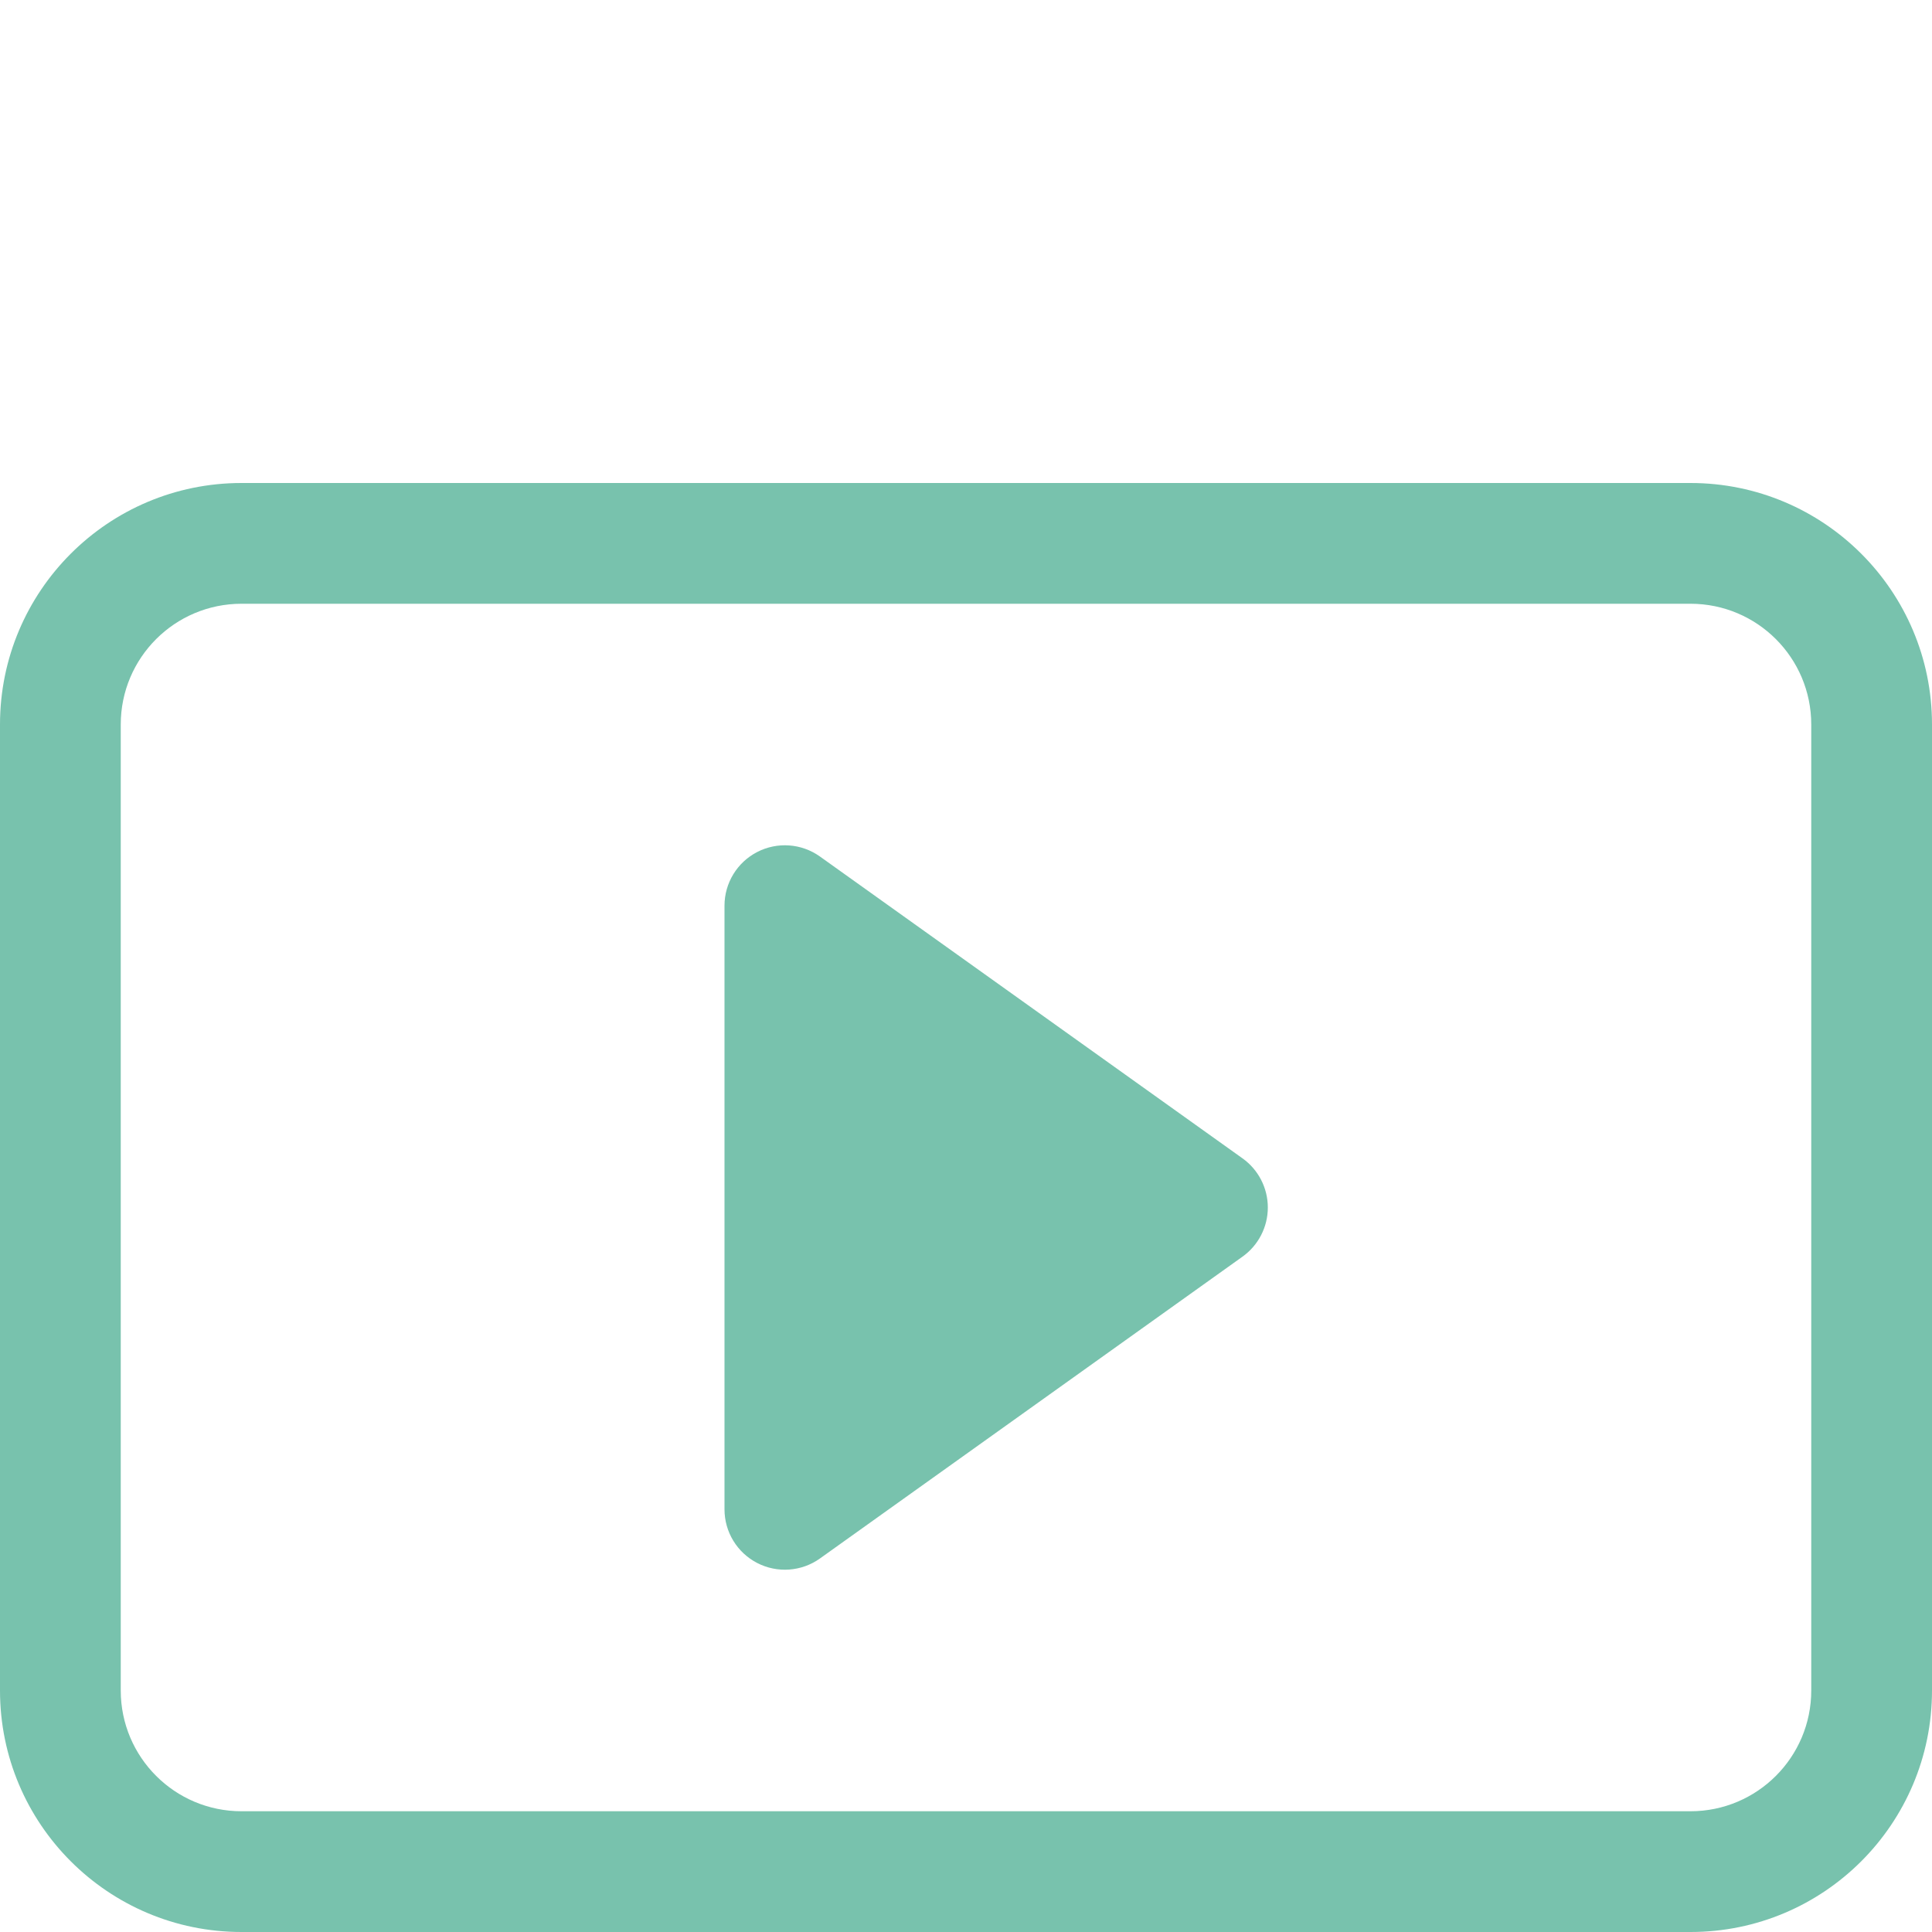
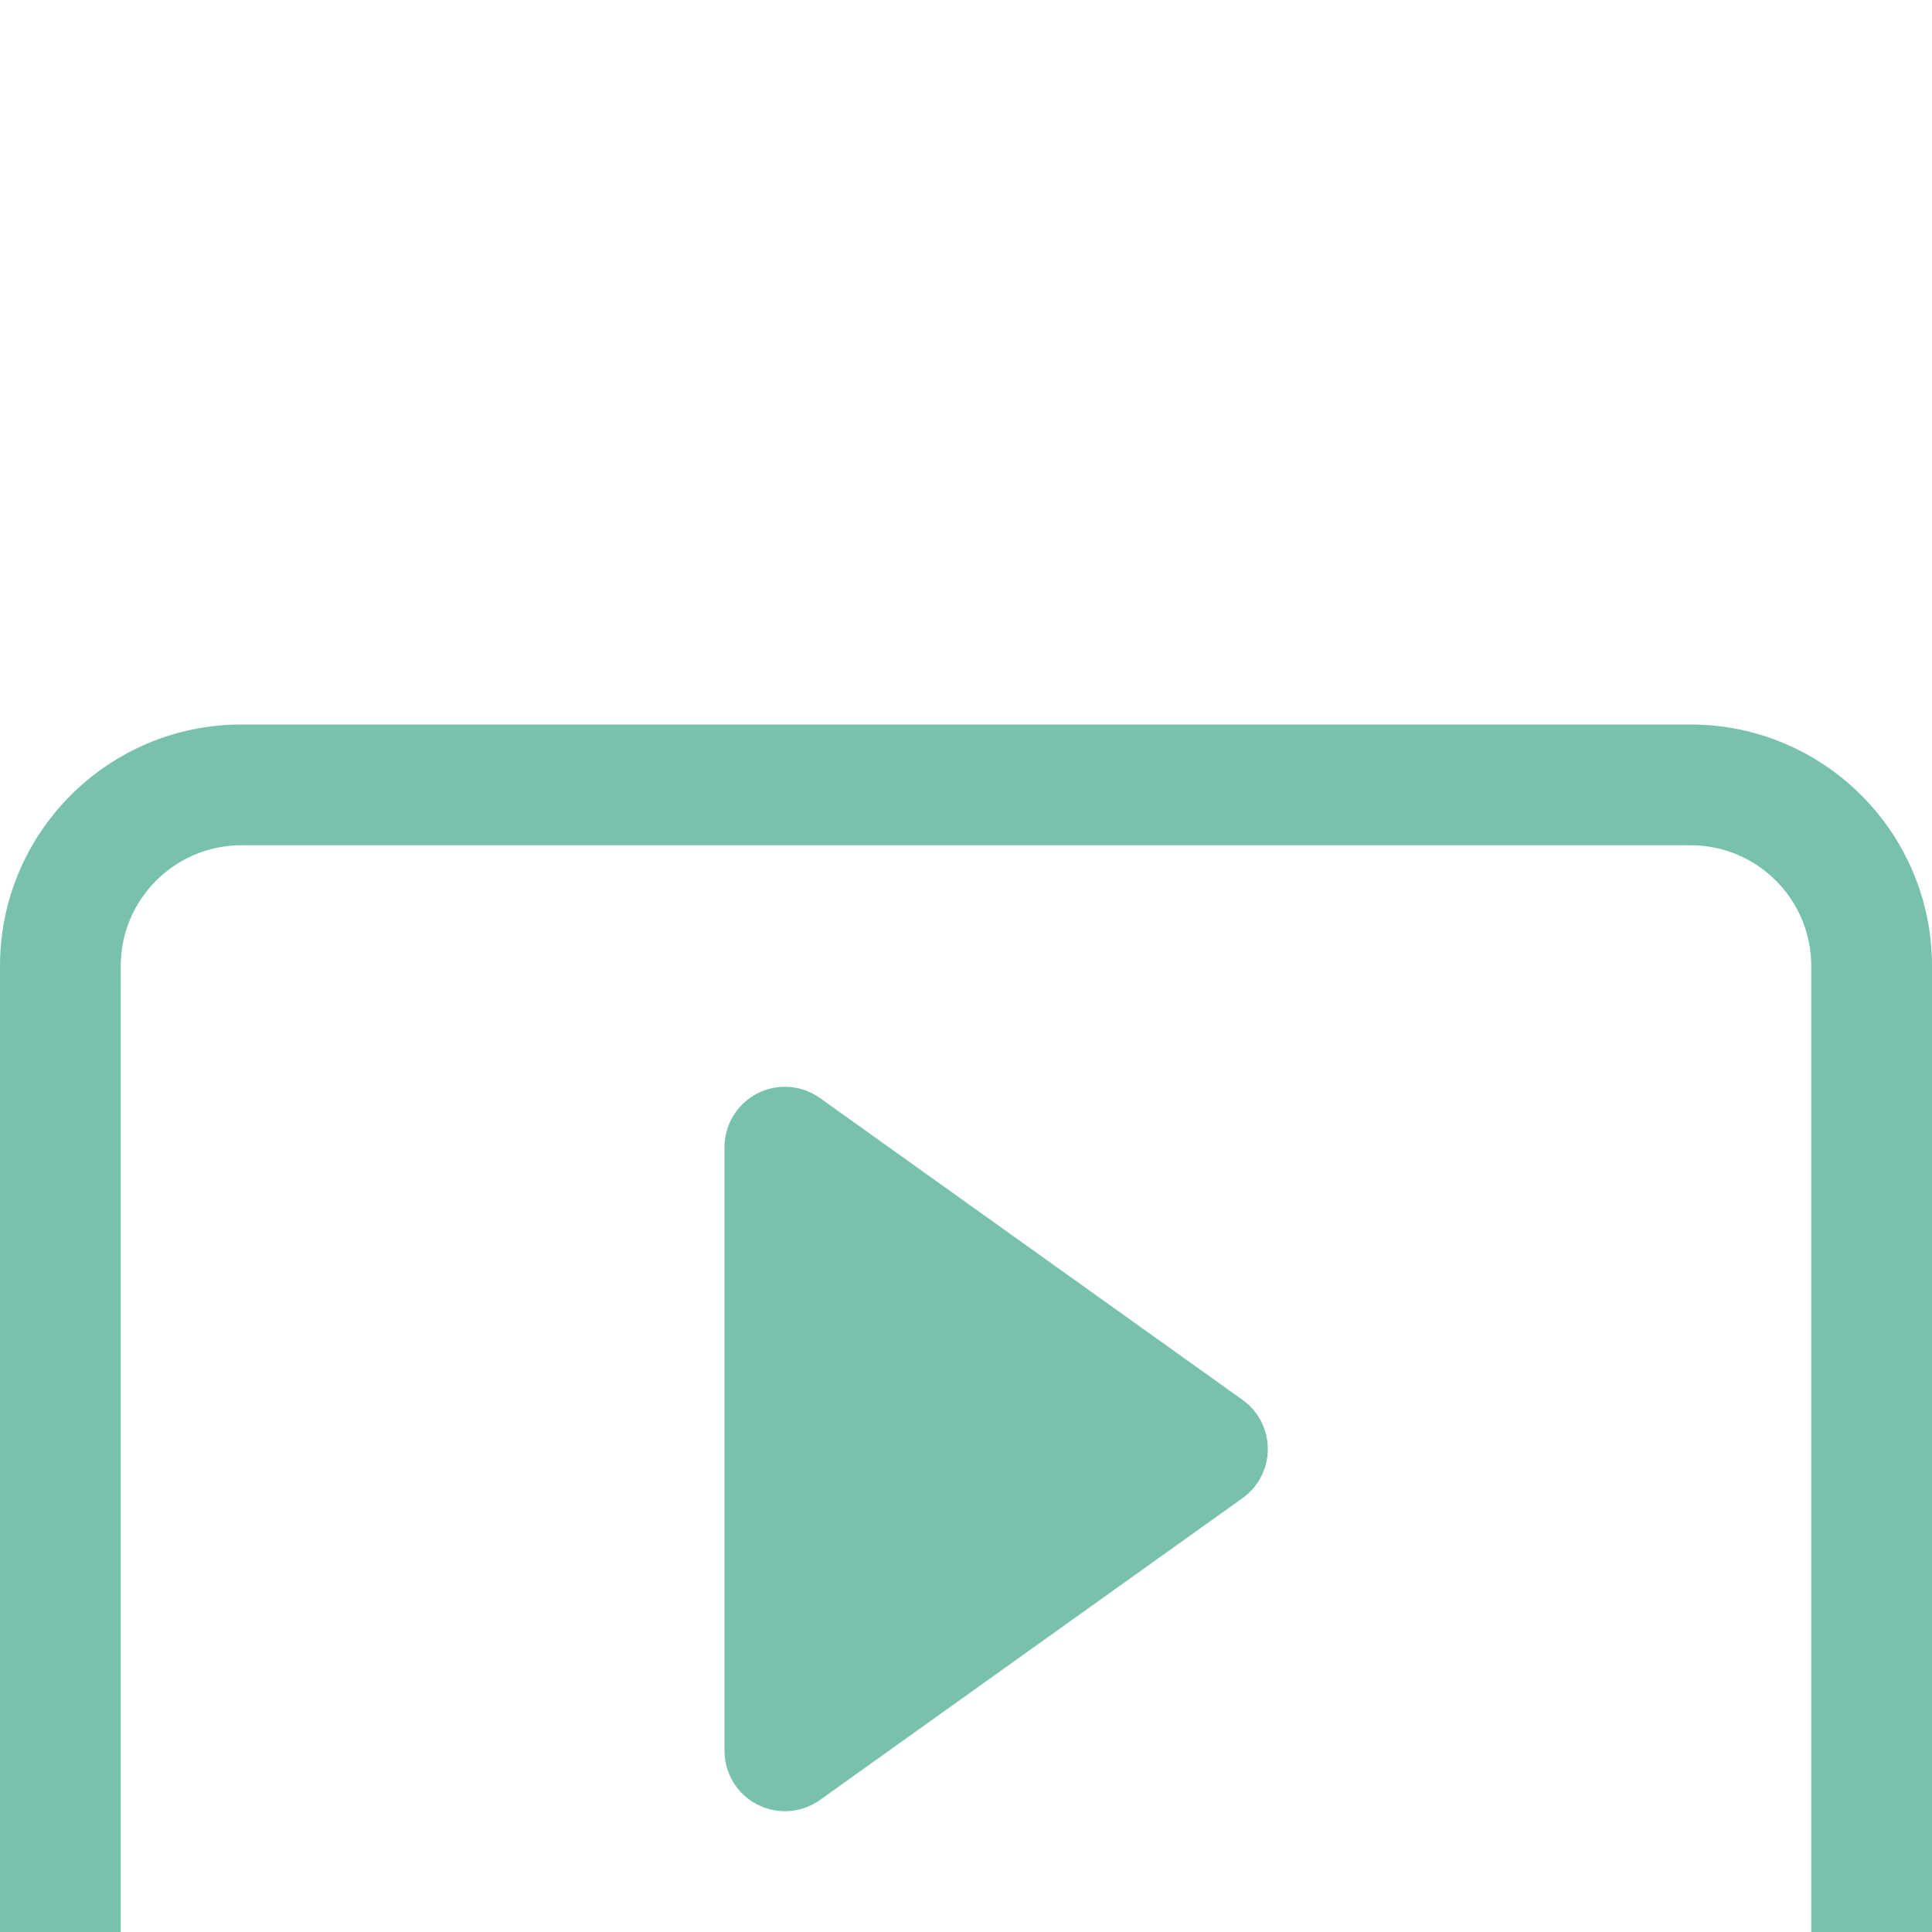
- <svg xmlns="http://www.w3.org/2000/svg" width="16" height="16" fill="#78C2AD" class="bi bi-play-btn" viewBox="0 0 16 12">
+ <svg xmlns="http://www.w3.org/2000/svg" width="16" height="16" fill="#78C2AD" class="bi bi-play-btn" viewBox="0 0 16 8">
  <path d="M6.79 5.093A.5.5 0 0 0 6 5.5v5a.5.5 0 0 0 .79.407l3.5-2.5a.5.5 0 0 0 0-.814l-3.5-2.5z" />
  <path d="M0 4a2 2 0 0 1 2-2h12a2 2 0 0 1 2 2v8a2 2 0 0 1-2 2H2a2 2 0 0 1-2-2V4zm15 0a1 1 0 0 0-1-1H2a1 1 0 0 0-1 1v8a1 1 0 0 0 1 1h12a1 1 0 0 0 1-1V4z" />
</svg>
